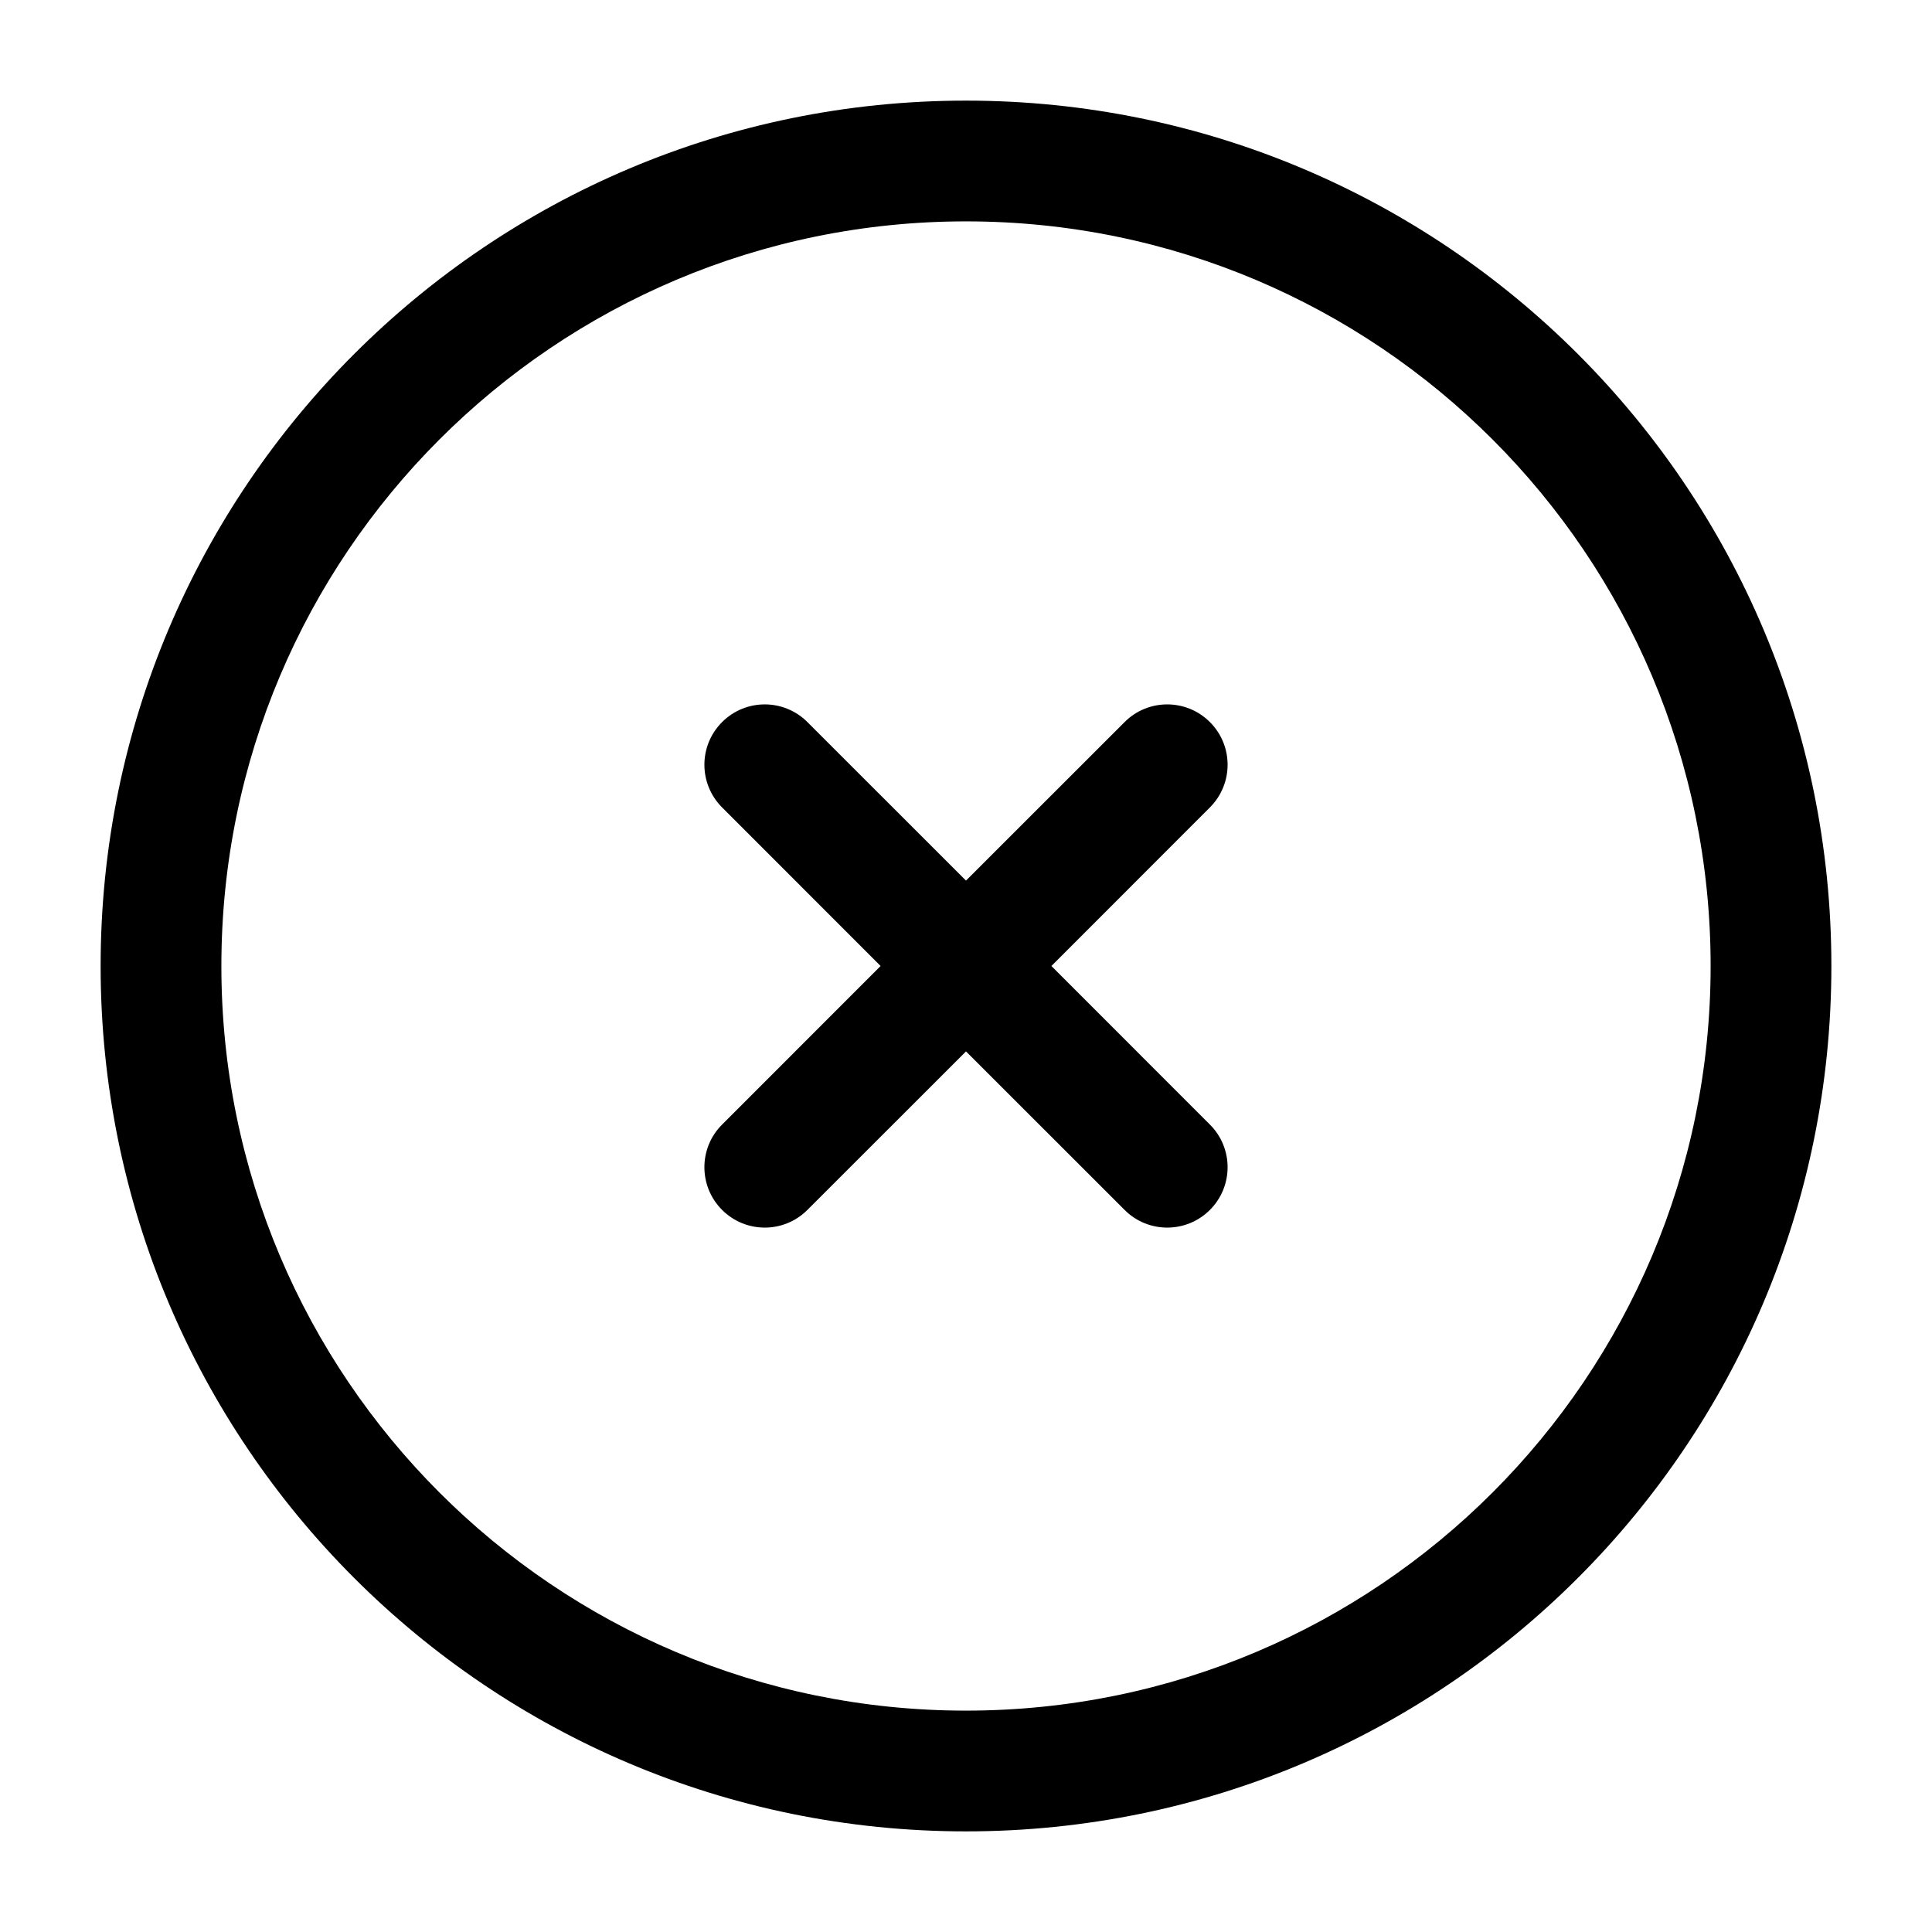
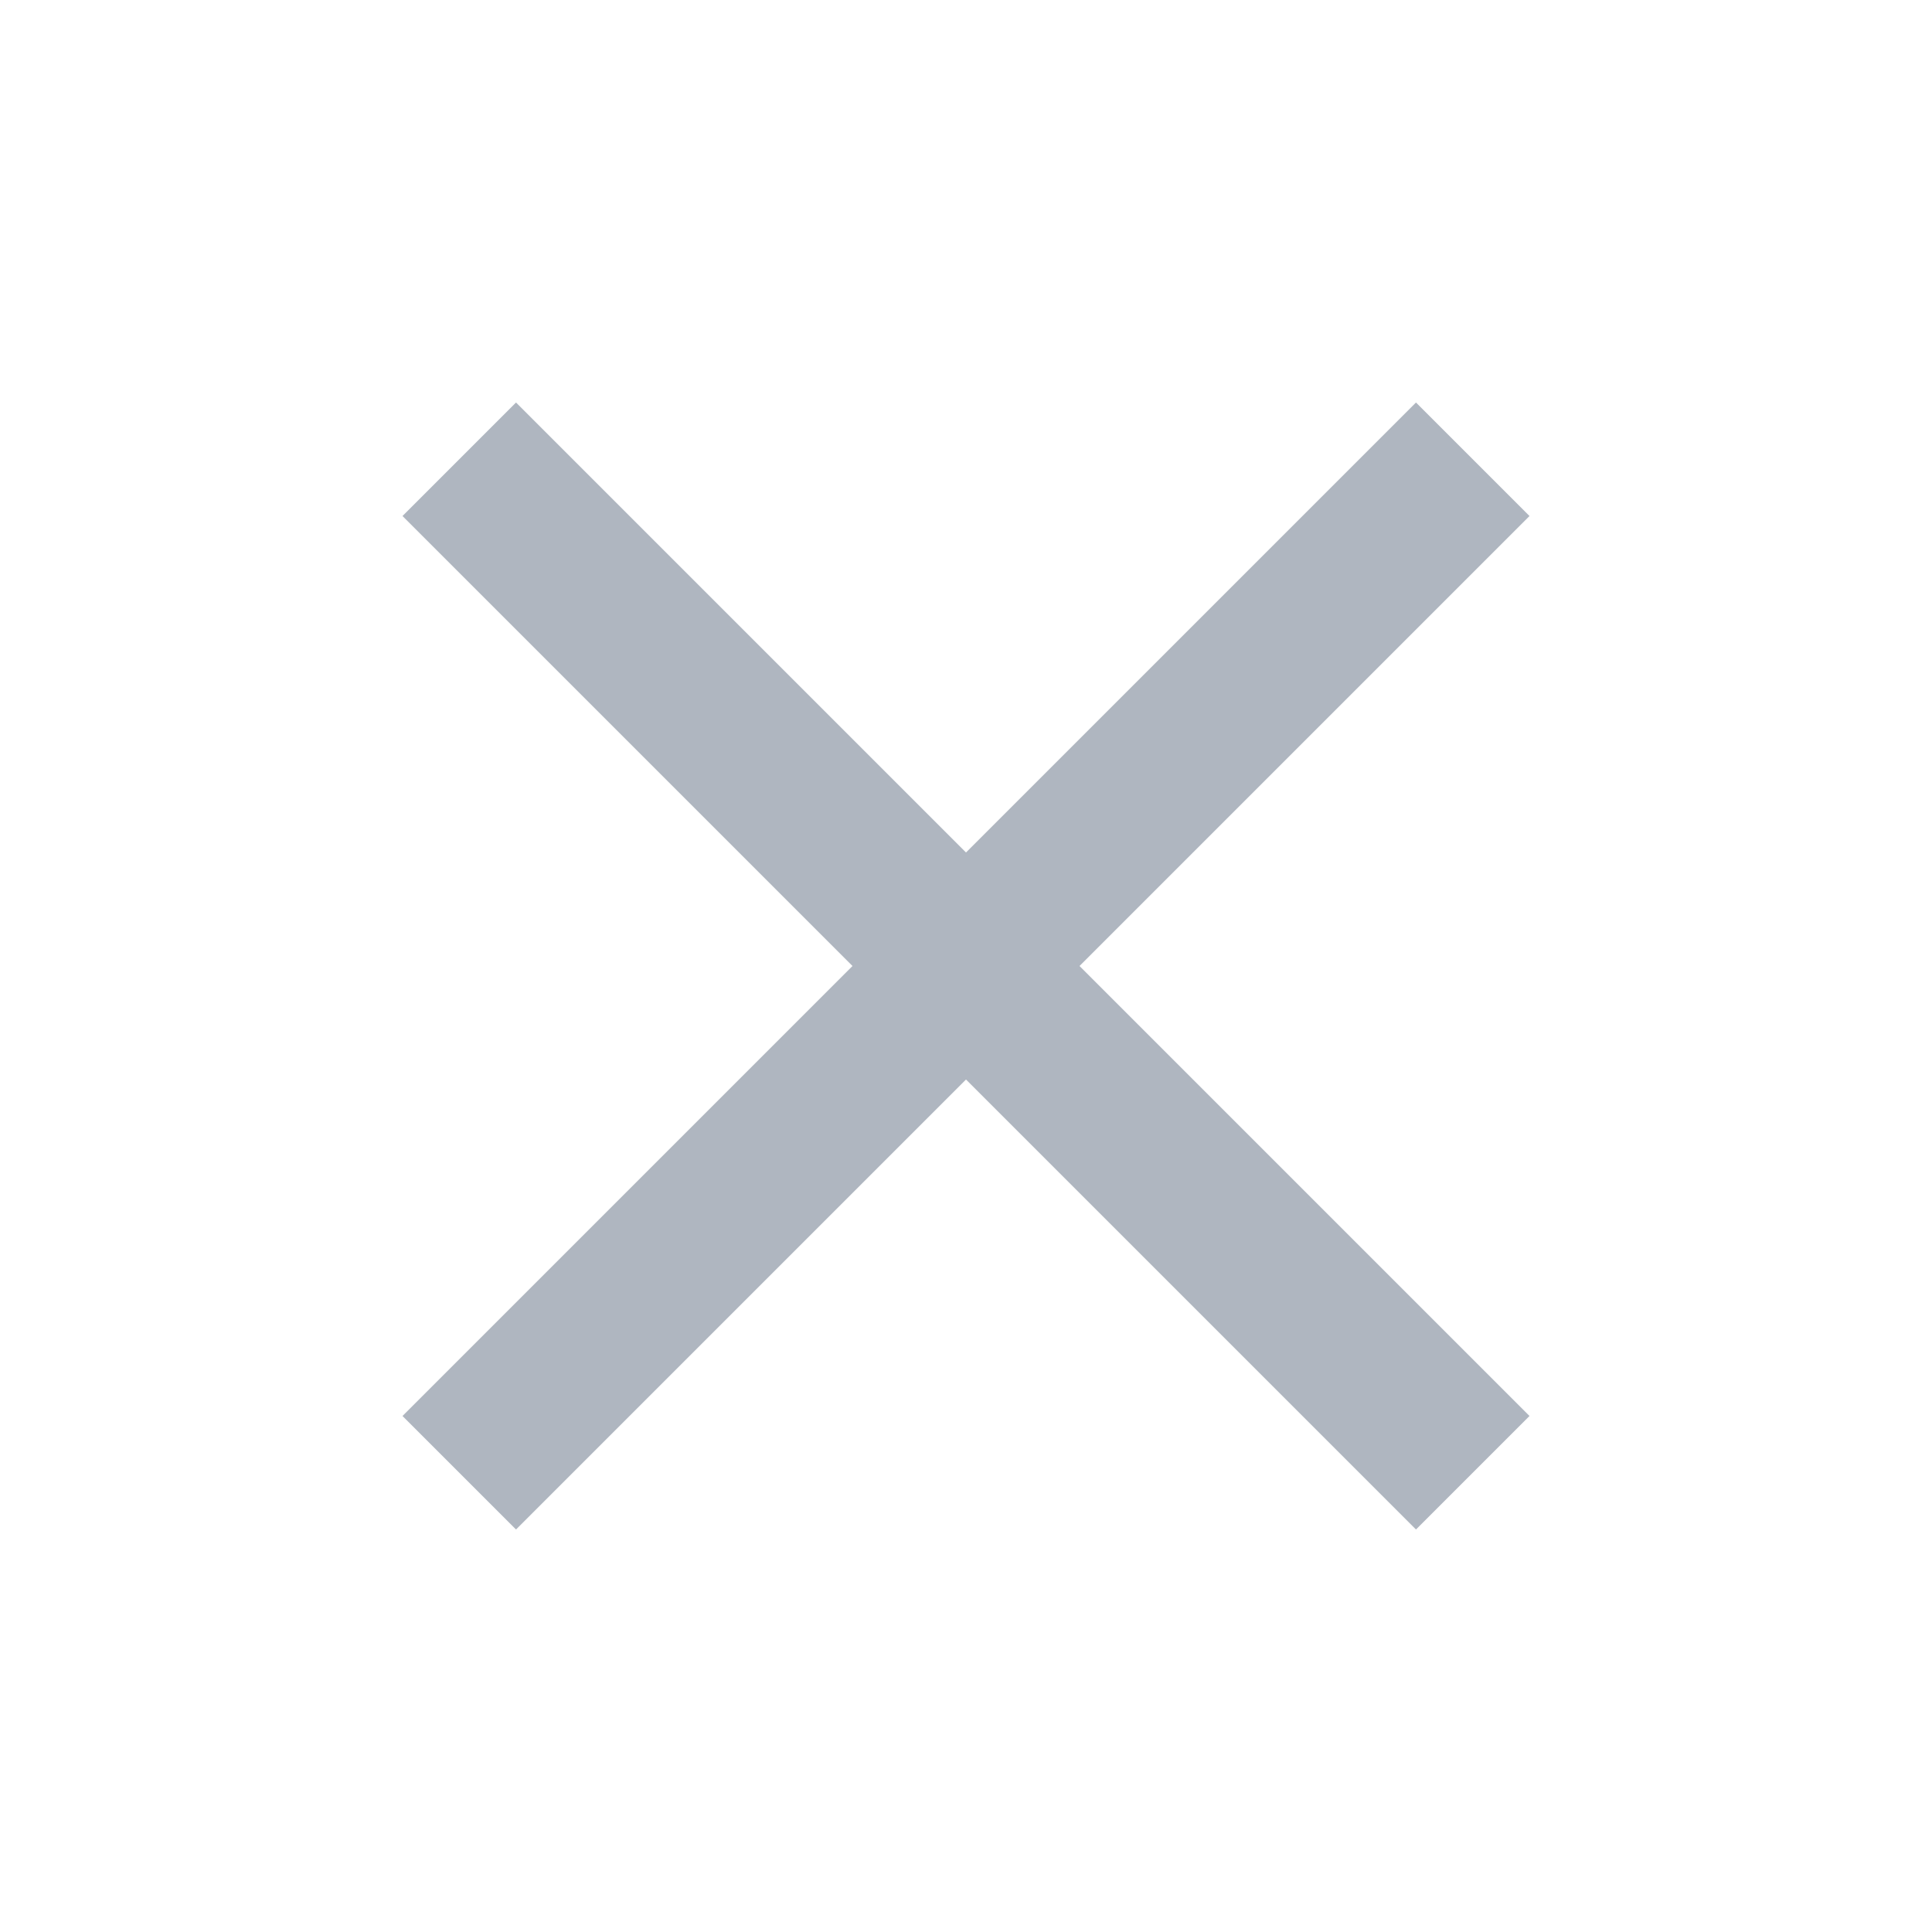
<svg xmlns="http://www.w3.org/2000/svg" width="24" height="24" viewBox="0 0 24 24" fill="none">
-   <path d="M10.03 8.97C9.737 8.677 9.263 8.677 8.97 8.97C8.677 9.263 8.677 9.737 8.97 10.03L10.939 12L8.97 13.97C8.677 14.262 8.677 14.737 8.97 15.03C9.263 15.323 9.737 15.323 10.03 15.03L12 13.061L13.97 15.03C14.262 15.323 14.737 15.323 15.03 15.03C15.323 14.737 15.323 14.262 15.03 13.97L13.061 12L15.03 10.03C15.323 9.737 15.323 9.263 15.03 8.97C14.737 8.677 14.262 8.677 13.97 8.97L12 10.939L10.03 8.97Z" fill="#000000" />
-   <path fill-rule="evenodd" clip-rule="evenodd" d="M12 1.25C6.063 1.25 1.25 6.063 1.25 12C1.25 17.937 6.063 22.75 12 22.75C17.937 22.75 22.75 17.937 22.75 12C22.75 6.063 17.937 1.25 12 1.25ZM2.75 12C2.75 6.891 6.891 2.75 12 2.75C17.109 2.75 21.25 6.891 21.25 12C21.25 17.109 17.109 21.25 12 21.25C6.891 21.25 2.75 17.109 2.75 12Z" fill="#000000" />
+   <path d="M19 6.41L17.59 5L12 10.59L6.41 5L5 6.41L10.59 12L5 17.59L6.41 19L12 13.41L17.59 19L19 17.59L13.41 12L19 6.41Z" fill="#AFB6C0" />
</svg>
